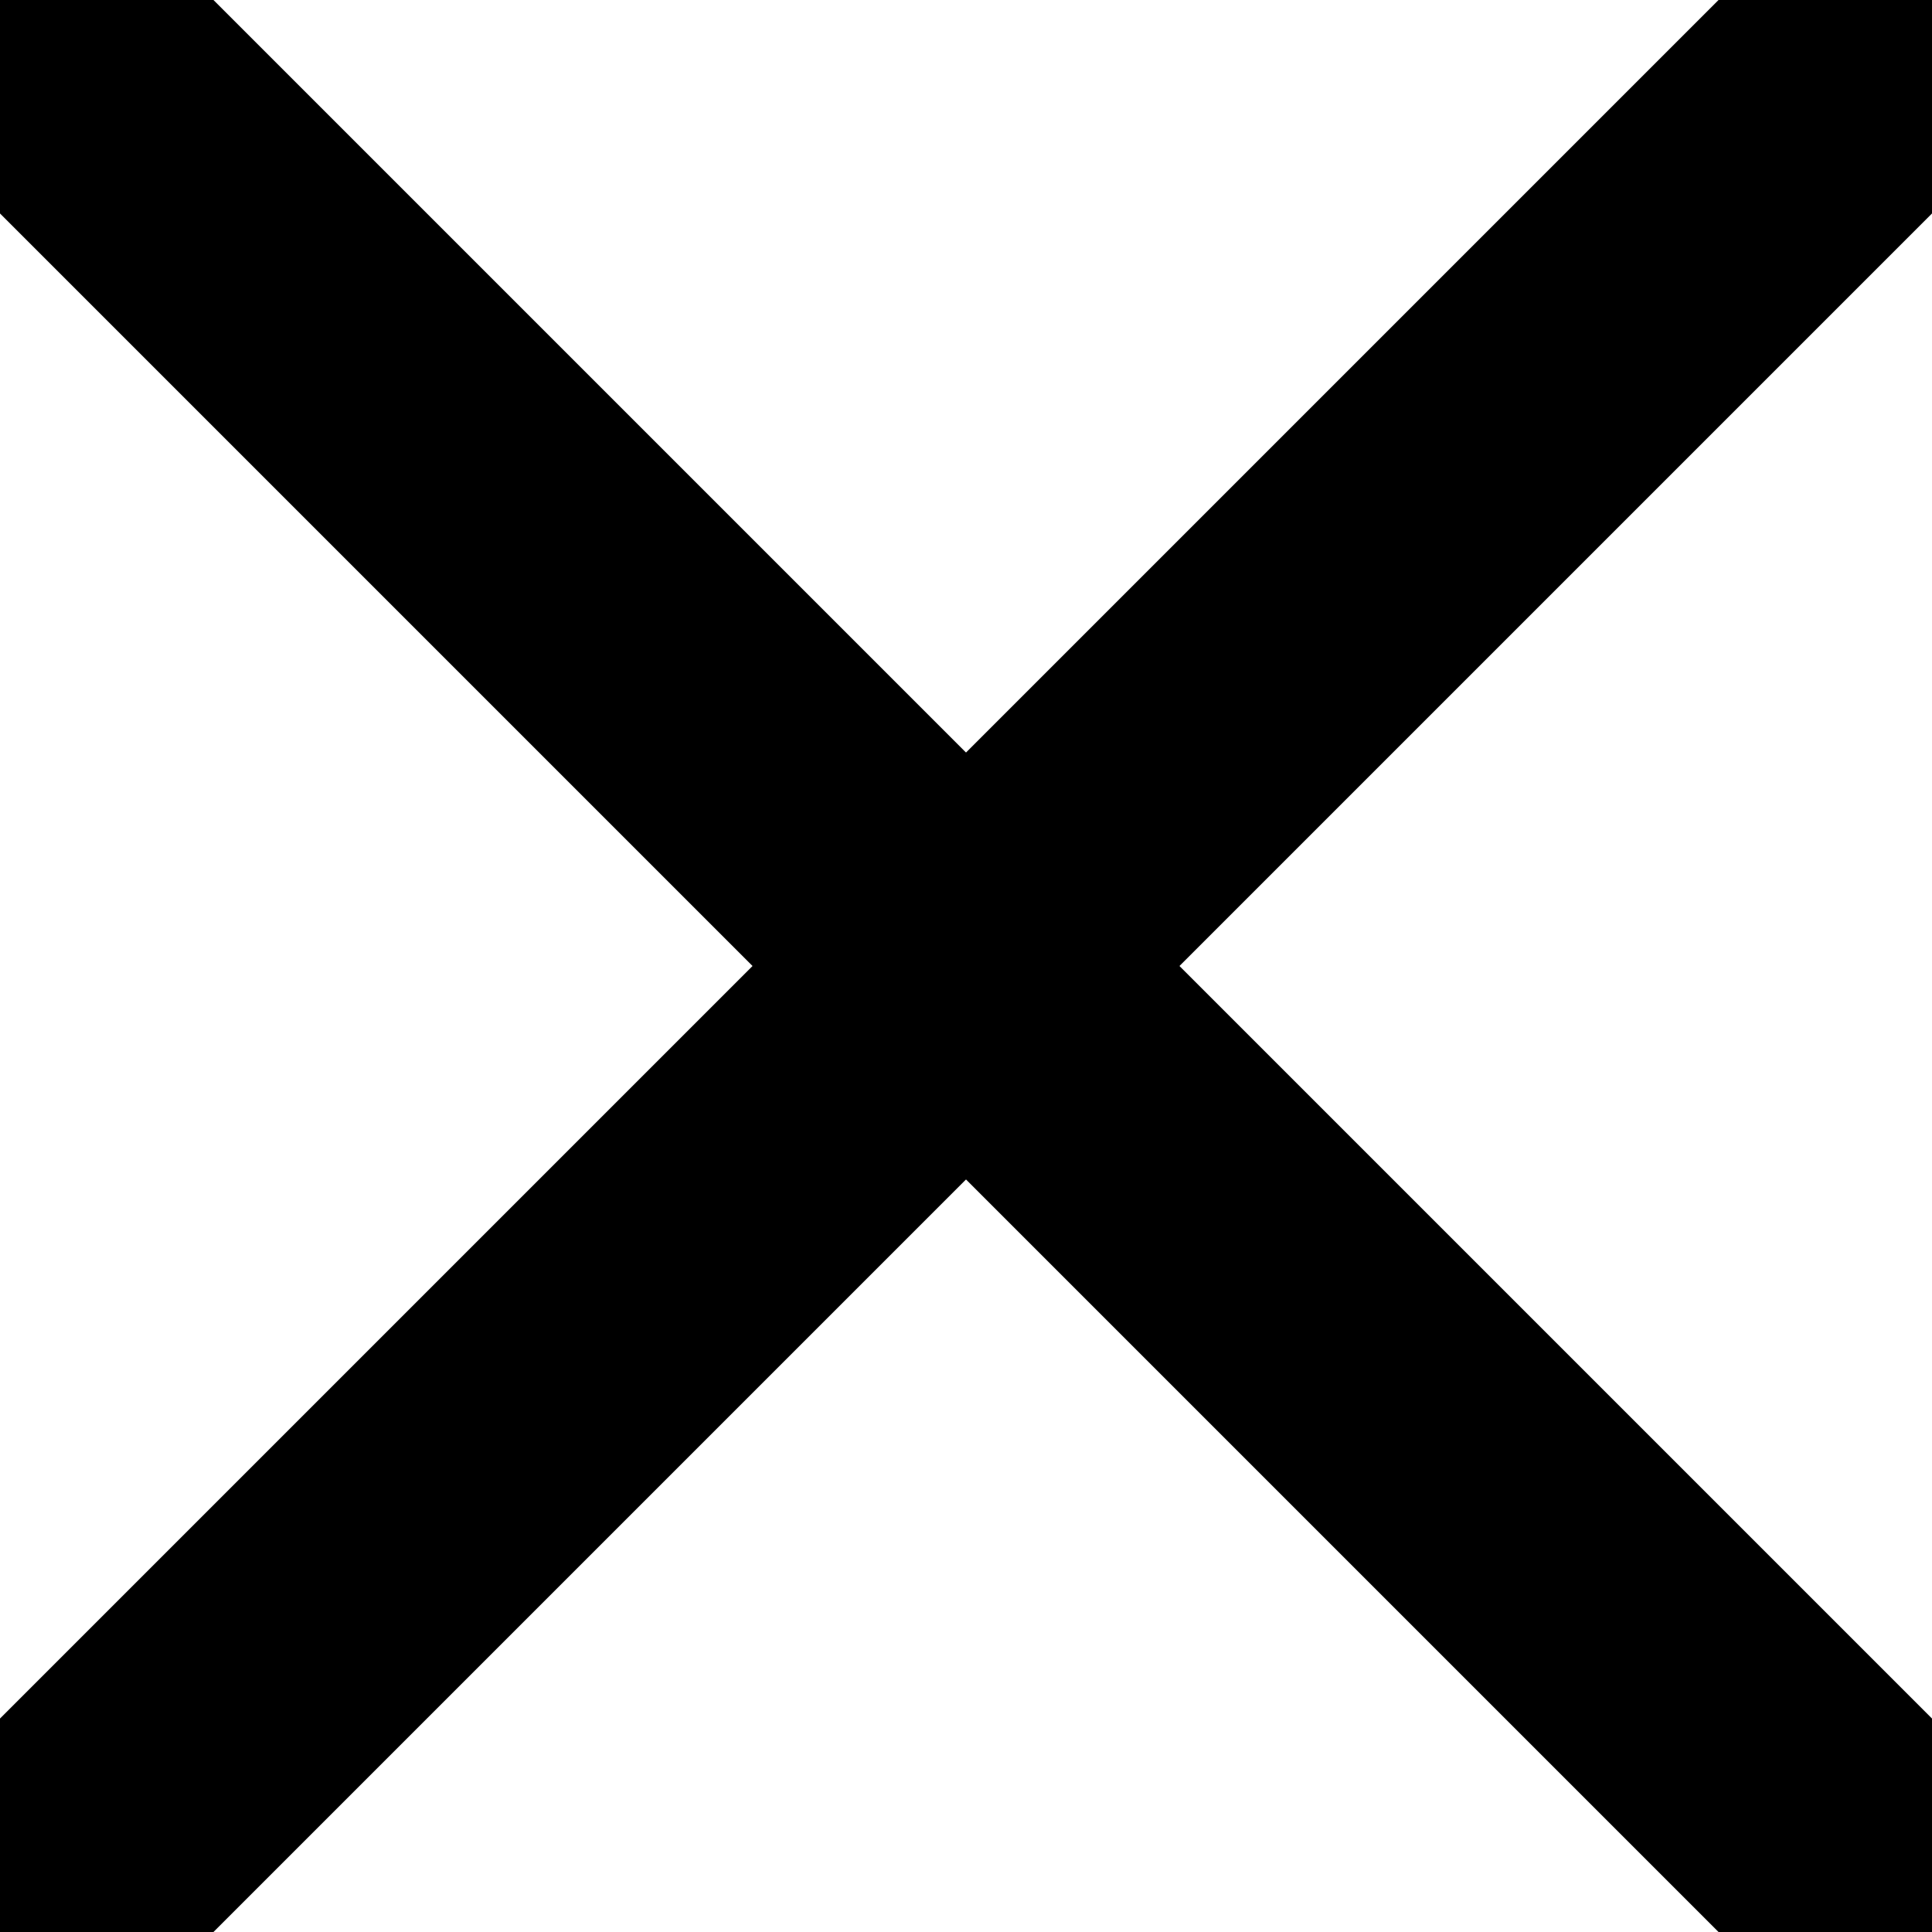
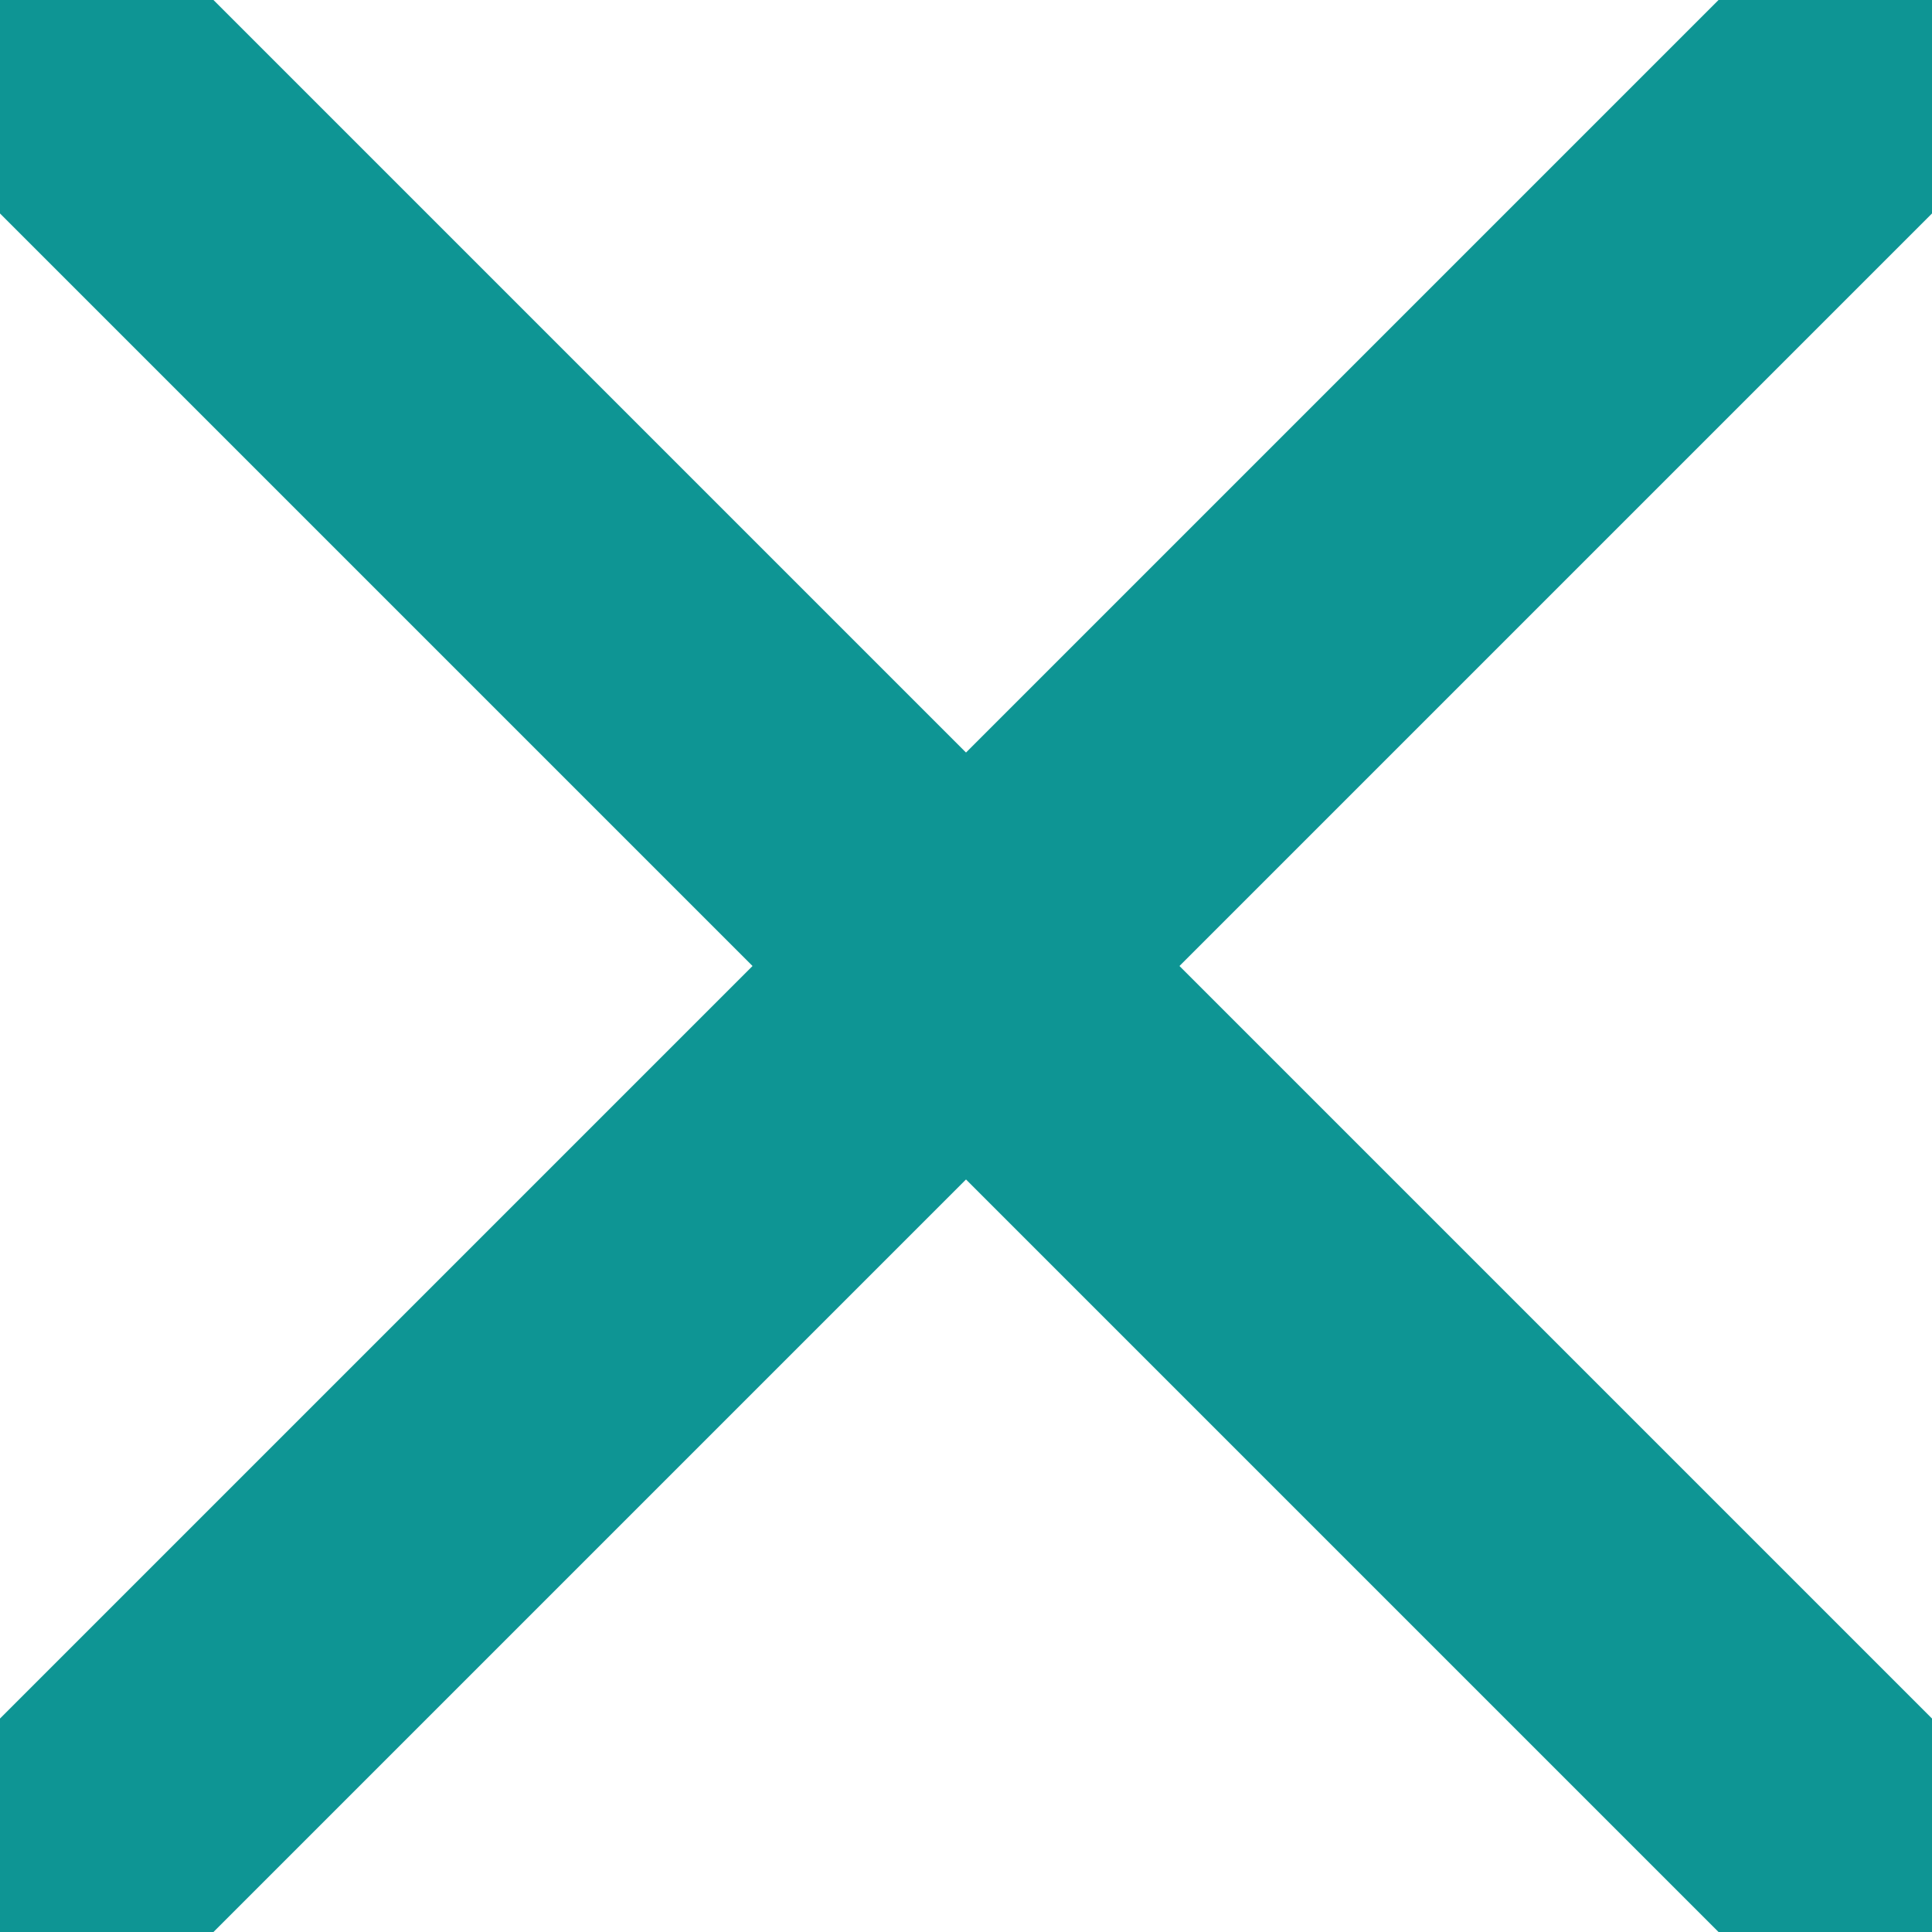
<svg xmlns="http://www.w3.org/2000/svg" height="64" width="64">
-   <line x1="0" y1="0" x2="64" y2="64" style="stroke:#000; stroke-width:10" />
-   <line x1="64" y1="0" x2="0" y2="64" style="stroke:#000; stroke-width:10" />
+   <line x1="0" y1="0" x2="64" y2="64" style="stroke:#0E9594; stroke-width:10" />
+   <line x1="64" y1="0" x2="0" y2="64" style="stroke:#0E9594; stroke-width:10" />
</svg>
